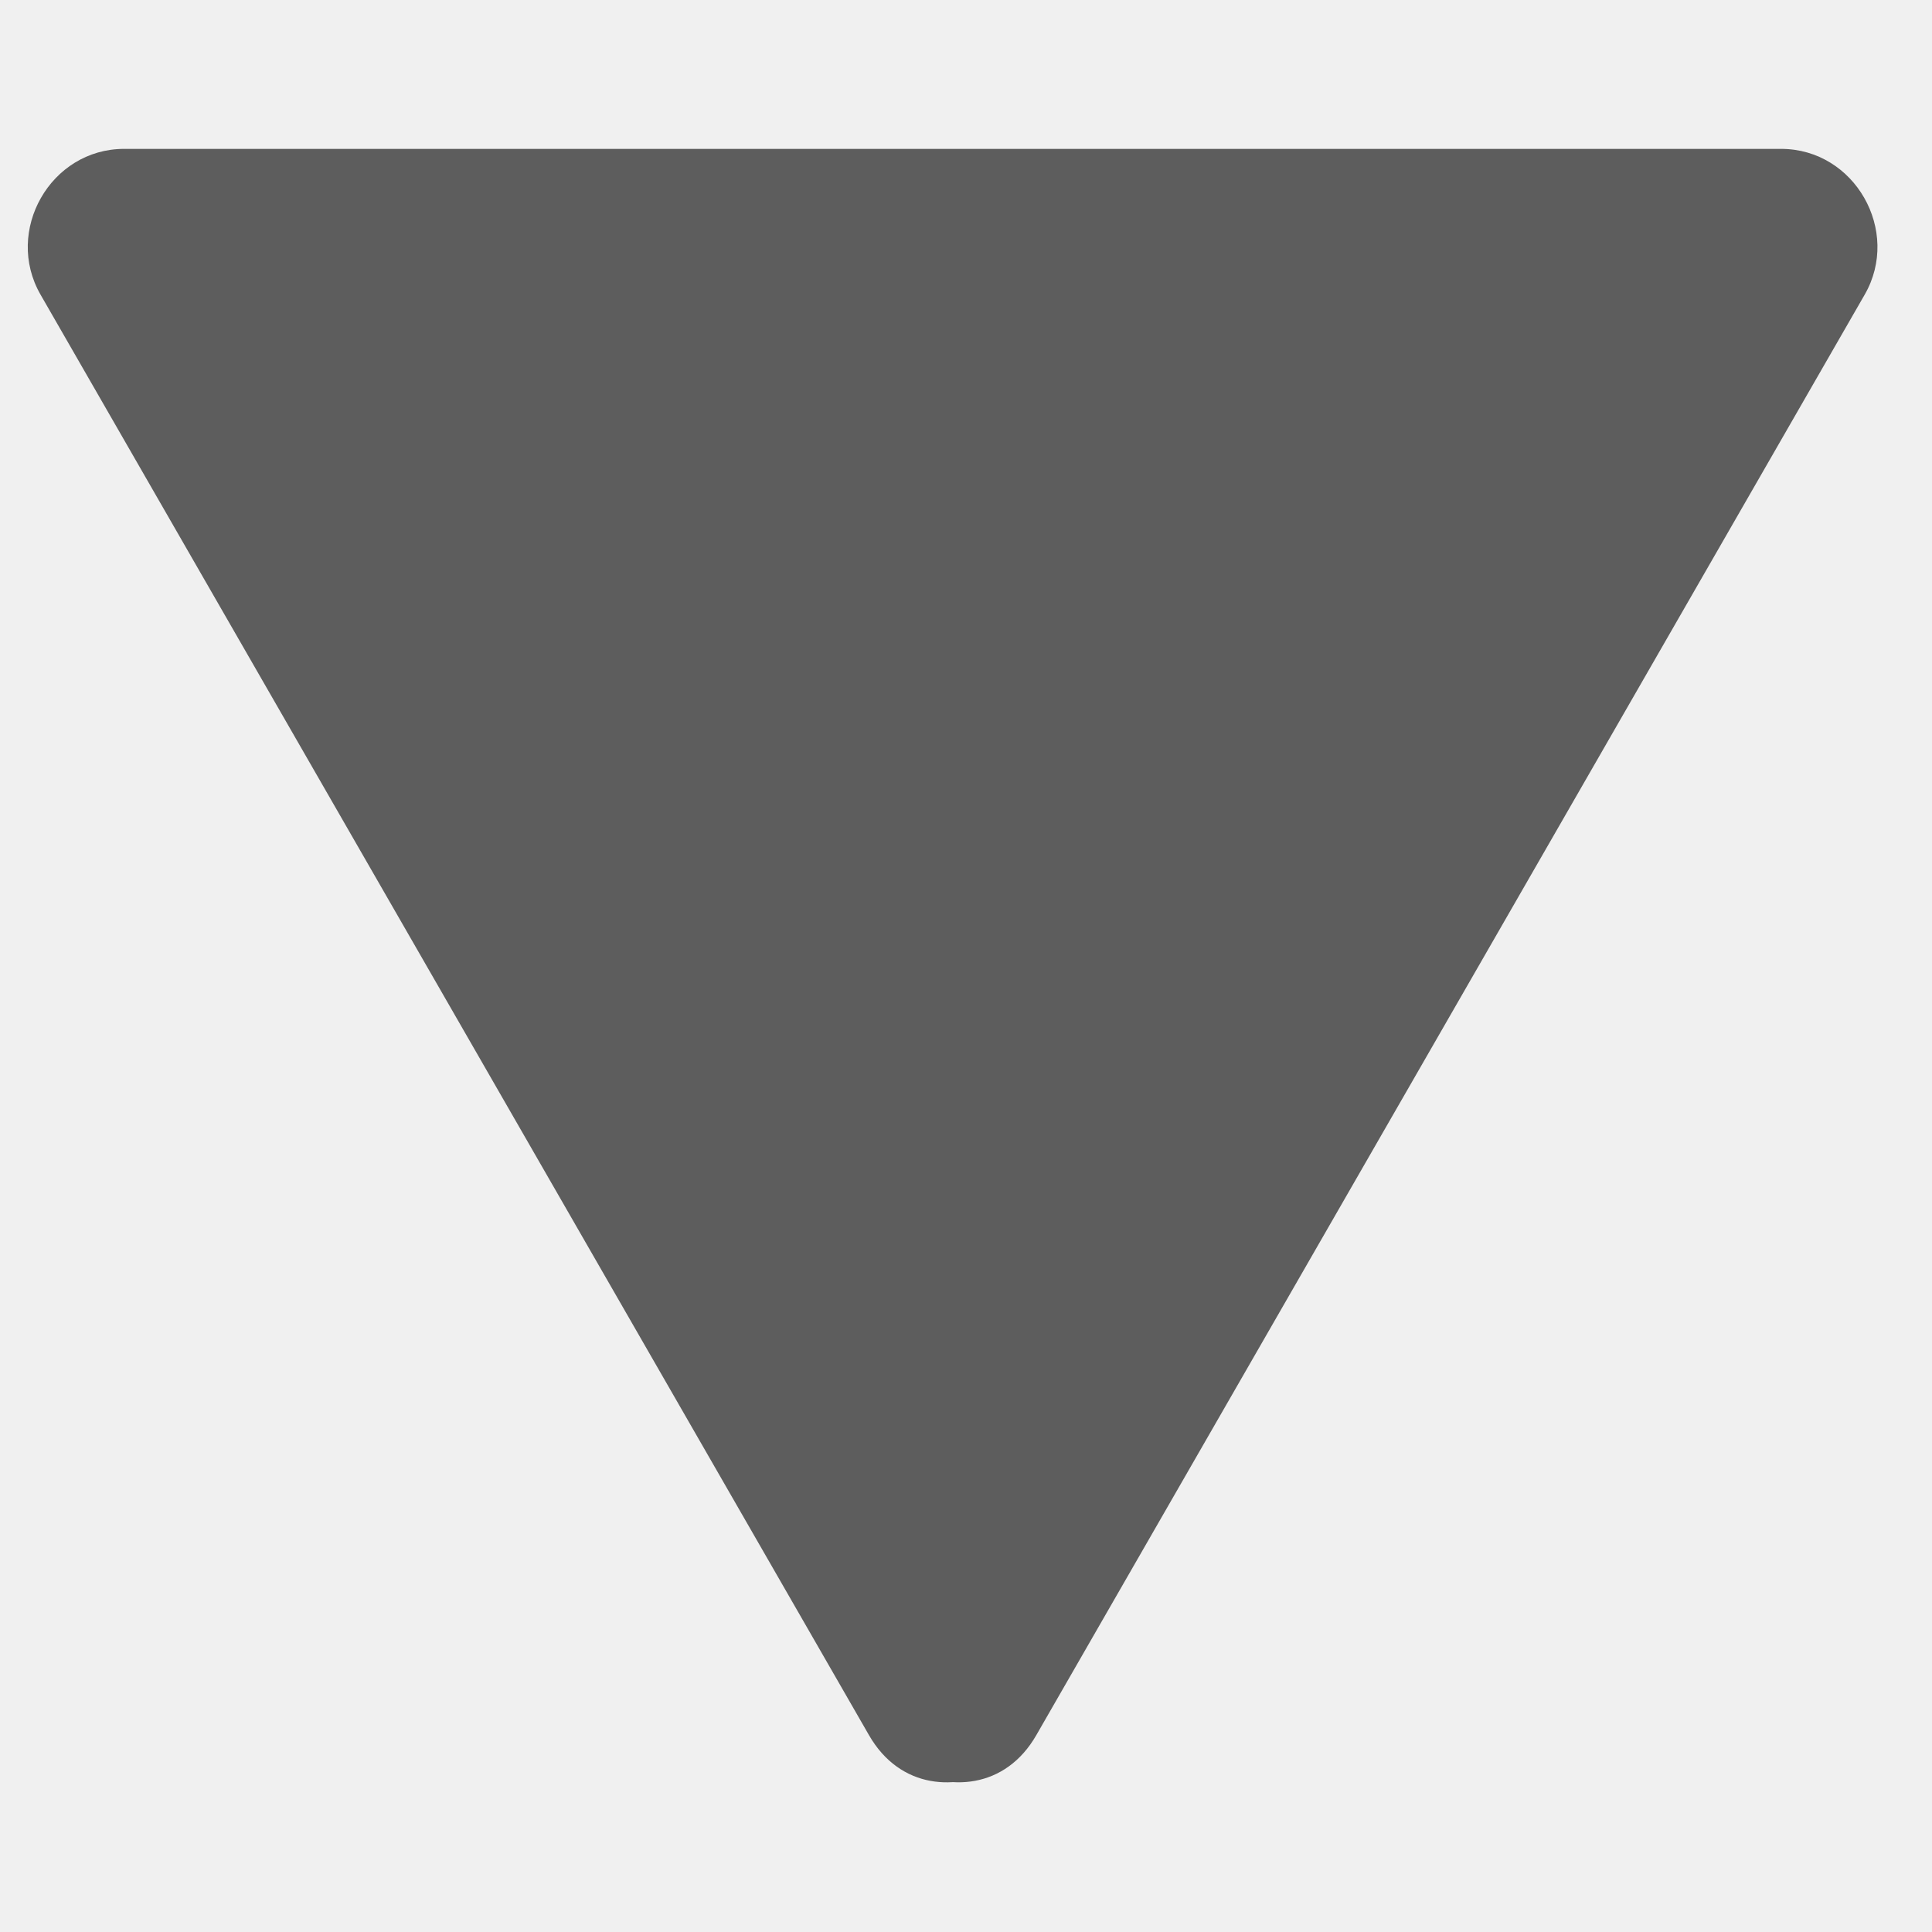
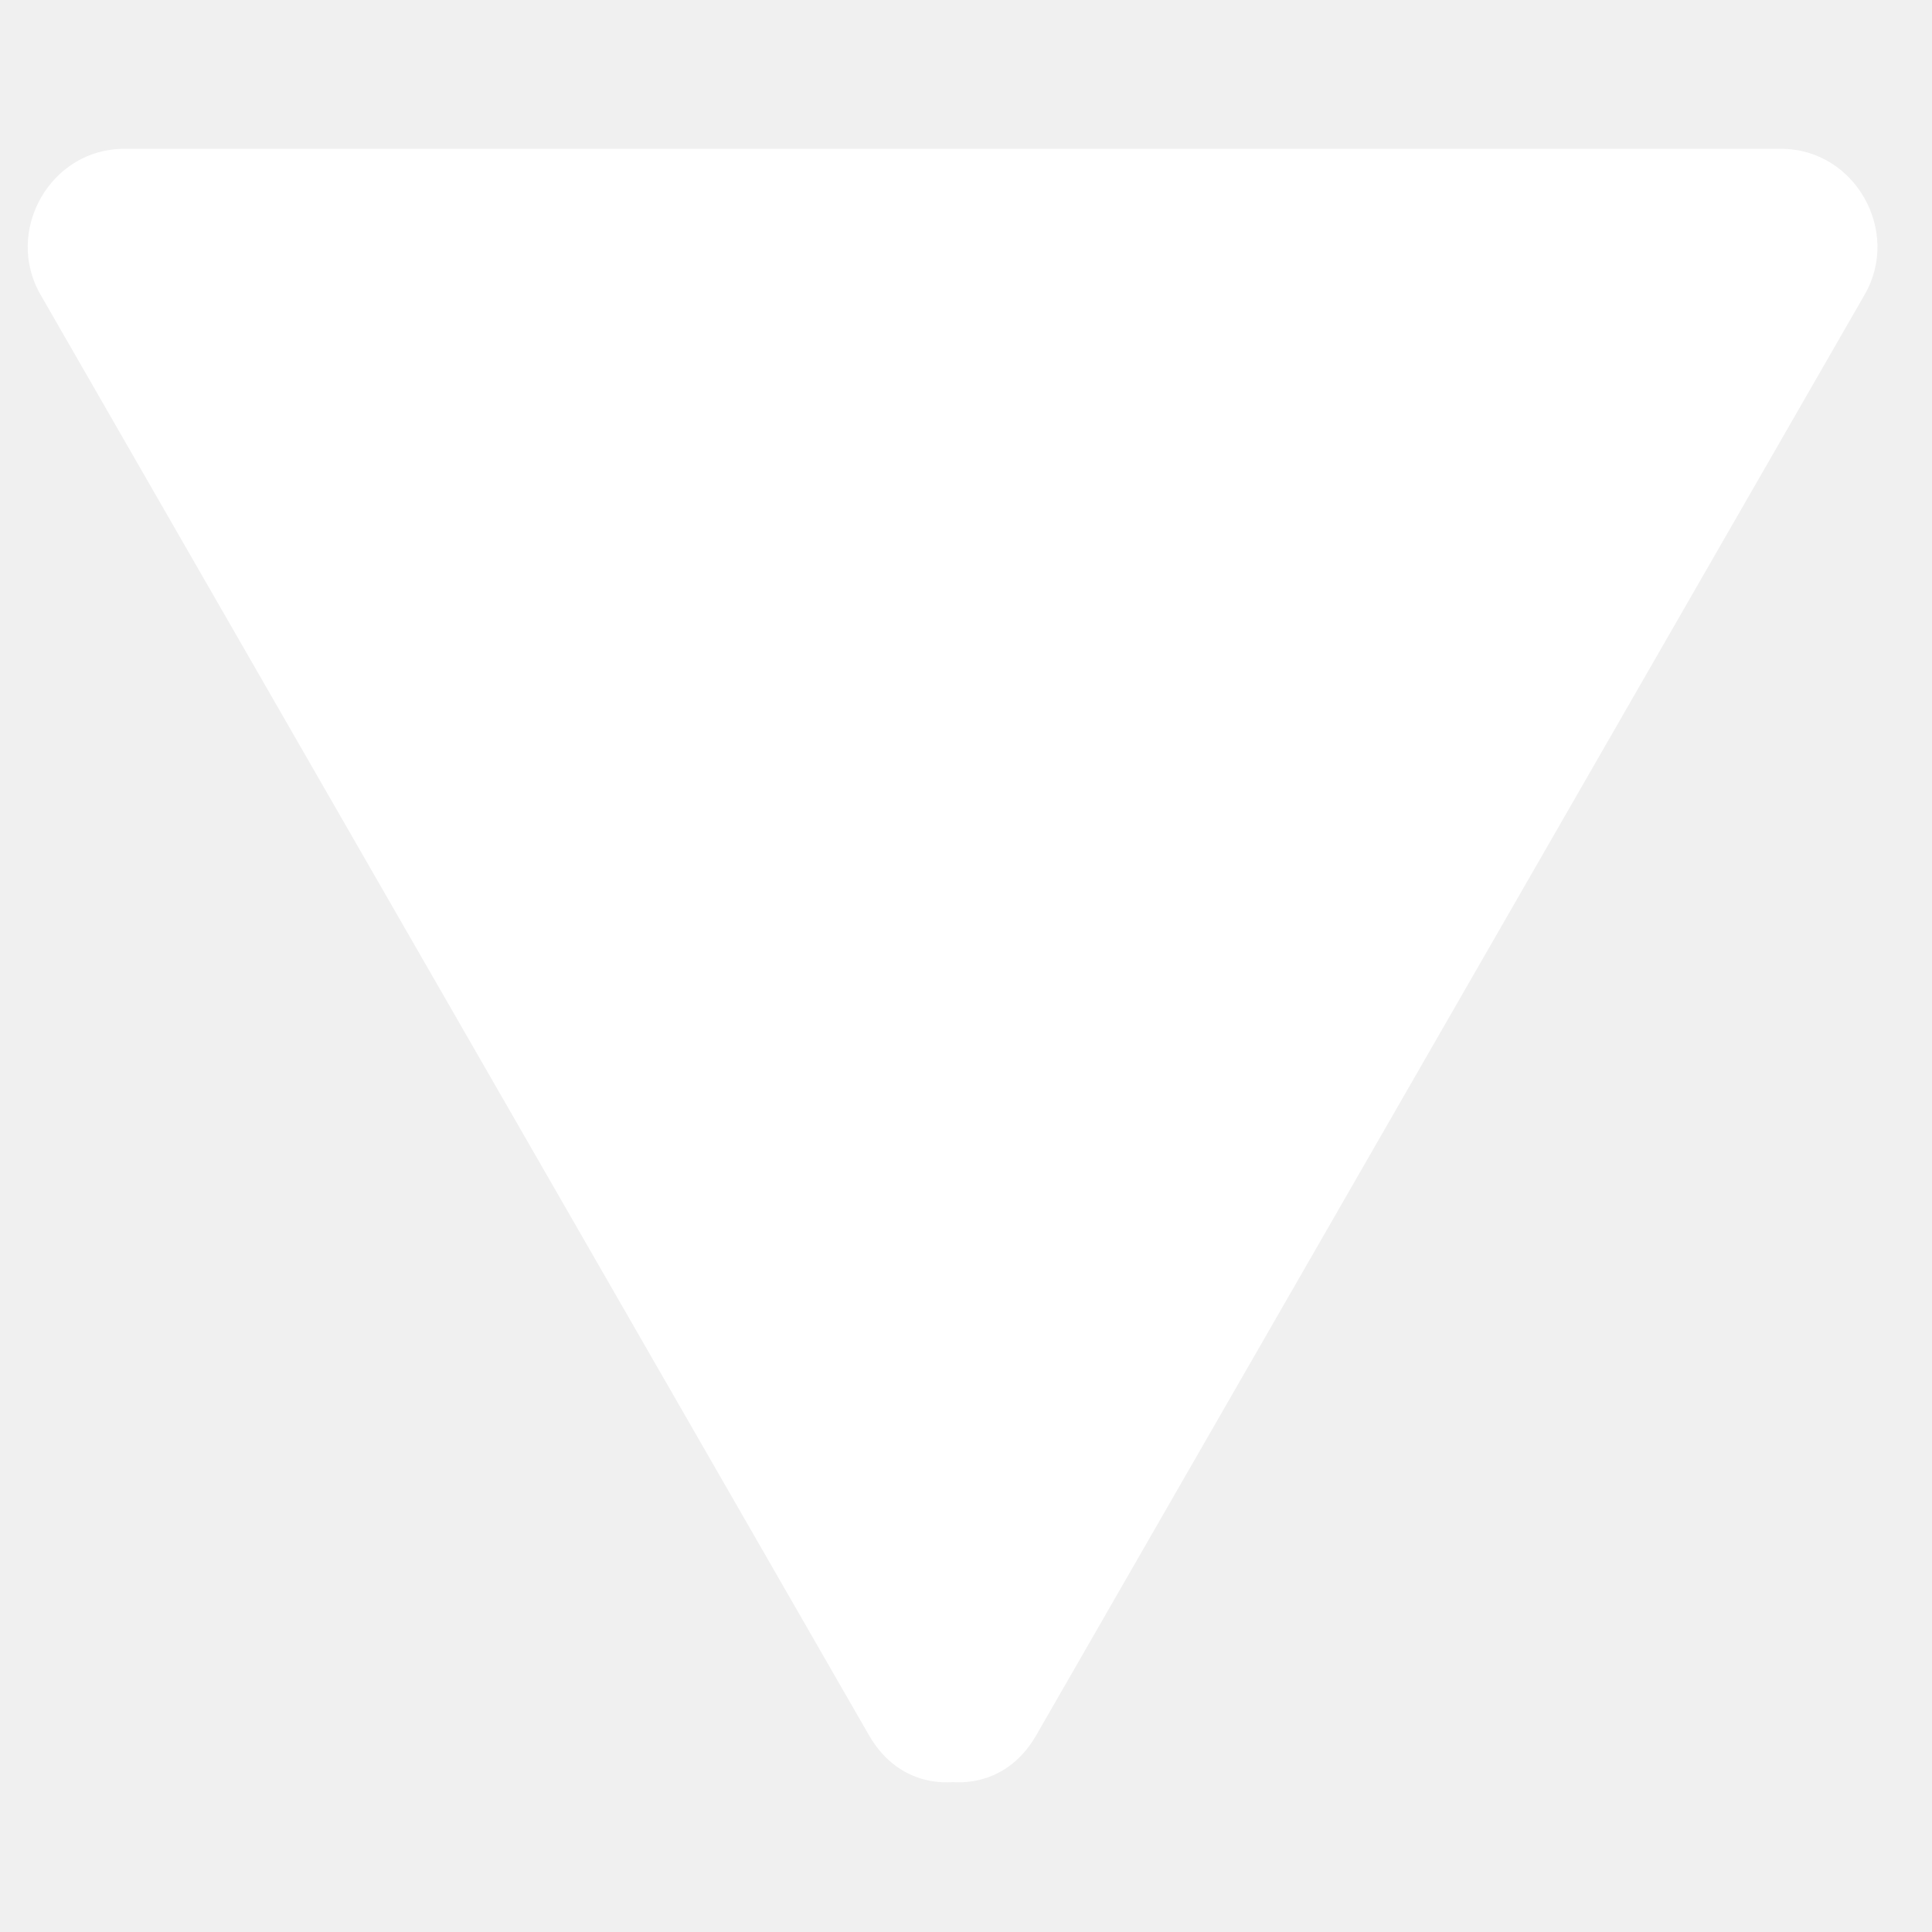
<svg xmlns="http://www.w3.org/2000/svg" version="1.1" id="Layer_1" x="0px" y="0px" width="35px" height="35px" viewBox="0 0 35 35" enable-background="new 0 0 35 35" xml:space="preserve">
  <g>
-     <polygon fill="#5D5D5D" points="17.259,30.549 9.755,17.392 2.251,4.234 17.259,4.234 32.268,4.234 24.764,17.392  " />
+     <polygon fill="#FFFFFF" points="17.259,30.549 9.755,17.392 2.251,4.234 17.259,4.234 32.268,4.234 24.764,17.392  " />
    <g>
-       <path fill="#5D5D5D" d="M18.773,29.664c-5-8.699-10.004-17.398-15.006-26.097c-0.506,0.88-1.011,1.76-1.516,2.64    c10.005,0,20.009,0,30.017,0c-0.506-0.88-1.012-1.76-1.517-2.64c-5.003,8.699-10.005,17.397-15.007,26.097    c-1.13,1.965,1.902,3.73,3.029,1.771c5.002-8.699,10.006-17.398,15.008-26.098c0.662-1.151-0.178-2.64-1.516-2.64    c-10.006,0-20.011,0-30.016,0c-1.337,0-2.177,1.488-1.515,2.64c5.004,8.699,10.006,17.398,15.009,26.098    C16.872,33.395,19.902,31.629,18.773,29.664z" />
+       <path fill="#FFFFFF" d="M18.773,29.664c-5-8.699-10.004-17.398-15.006-26.097c-0.506,0.88-1.011,1.76-1.516,2.64    c10.005,0,20.009,0,30.017,0c-0.506-0.88-1.012-1.76-1.517-2.64c-5.003,8.699-10.005,17.397-15.007,26.097    c-1.13,1.965,1.902,3.73,3.029,1.771c5.002-8.699,10.006-17.398,15.008-26.099c0.662-1.151-0.178-2.64-1.516-2.64    c-10.007,0-20.012,0-30.017,0c-1.337,0-2.177,1.488-1.515,2.64c5.004,8.699,10.006,17.397,15.009,26.099    C16.872,33.395,19.902,31.629,18.773,29.664z" />
    </g>
  </g>
</svg>
